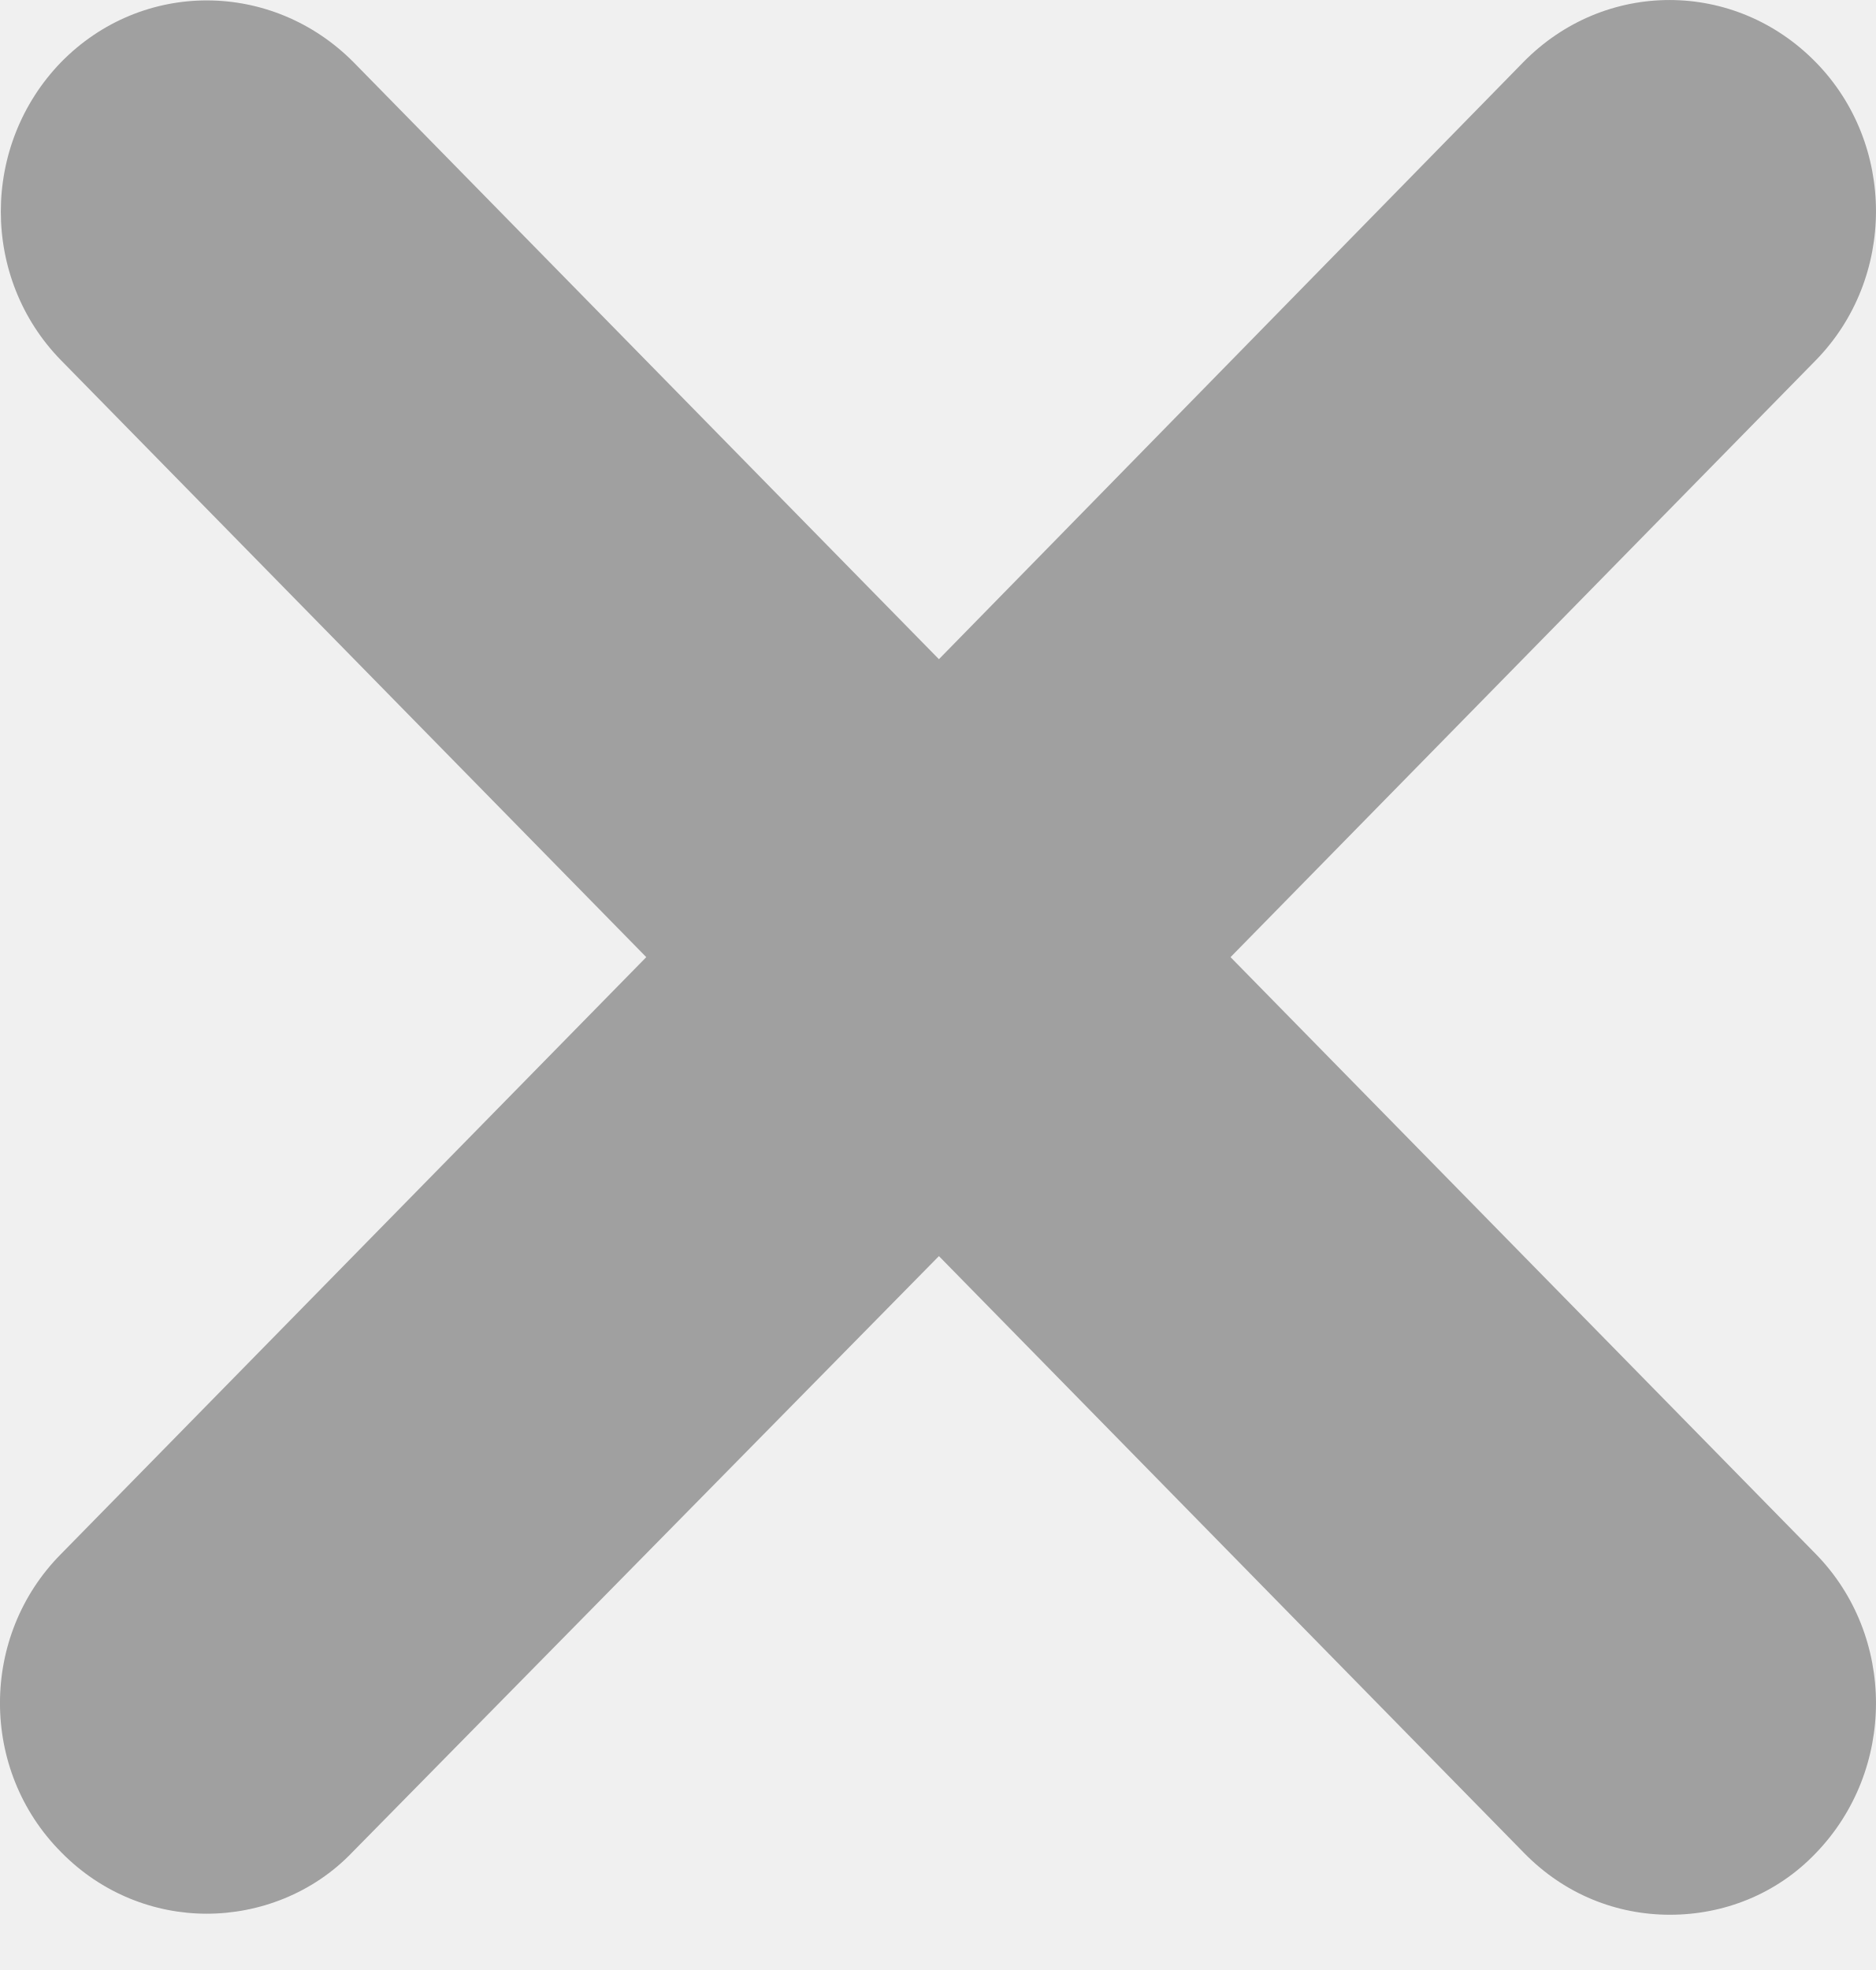
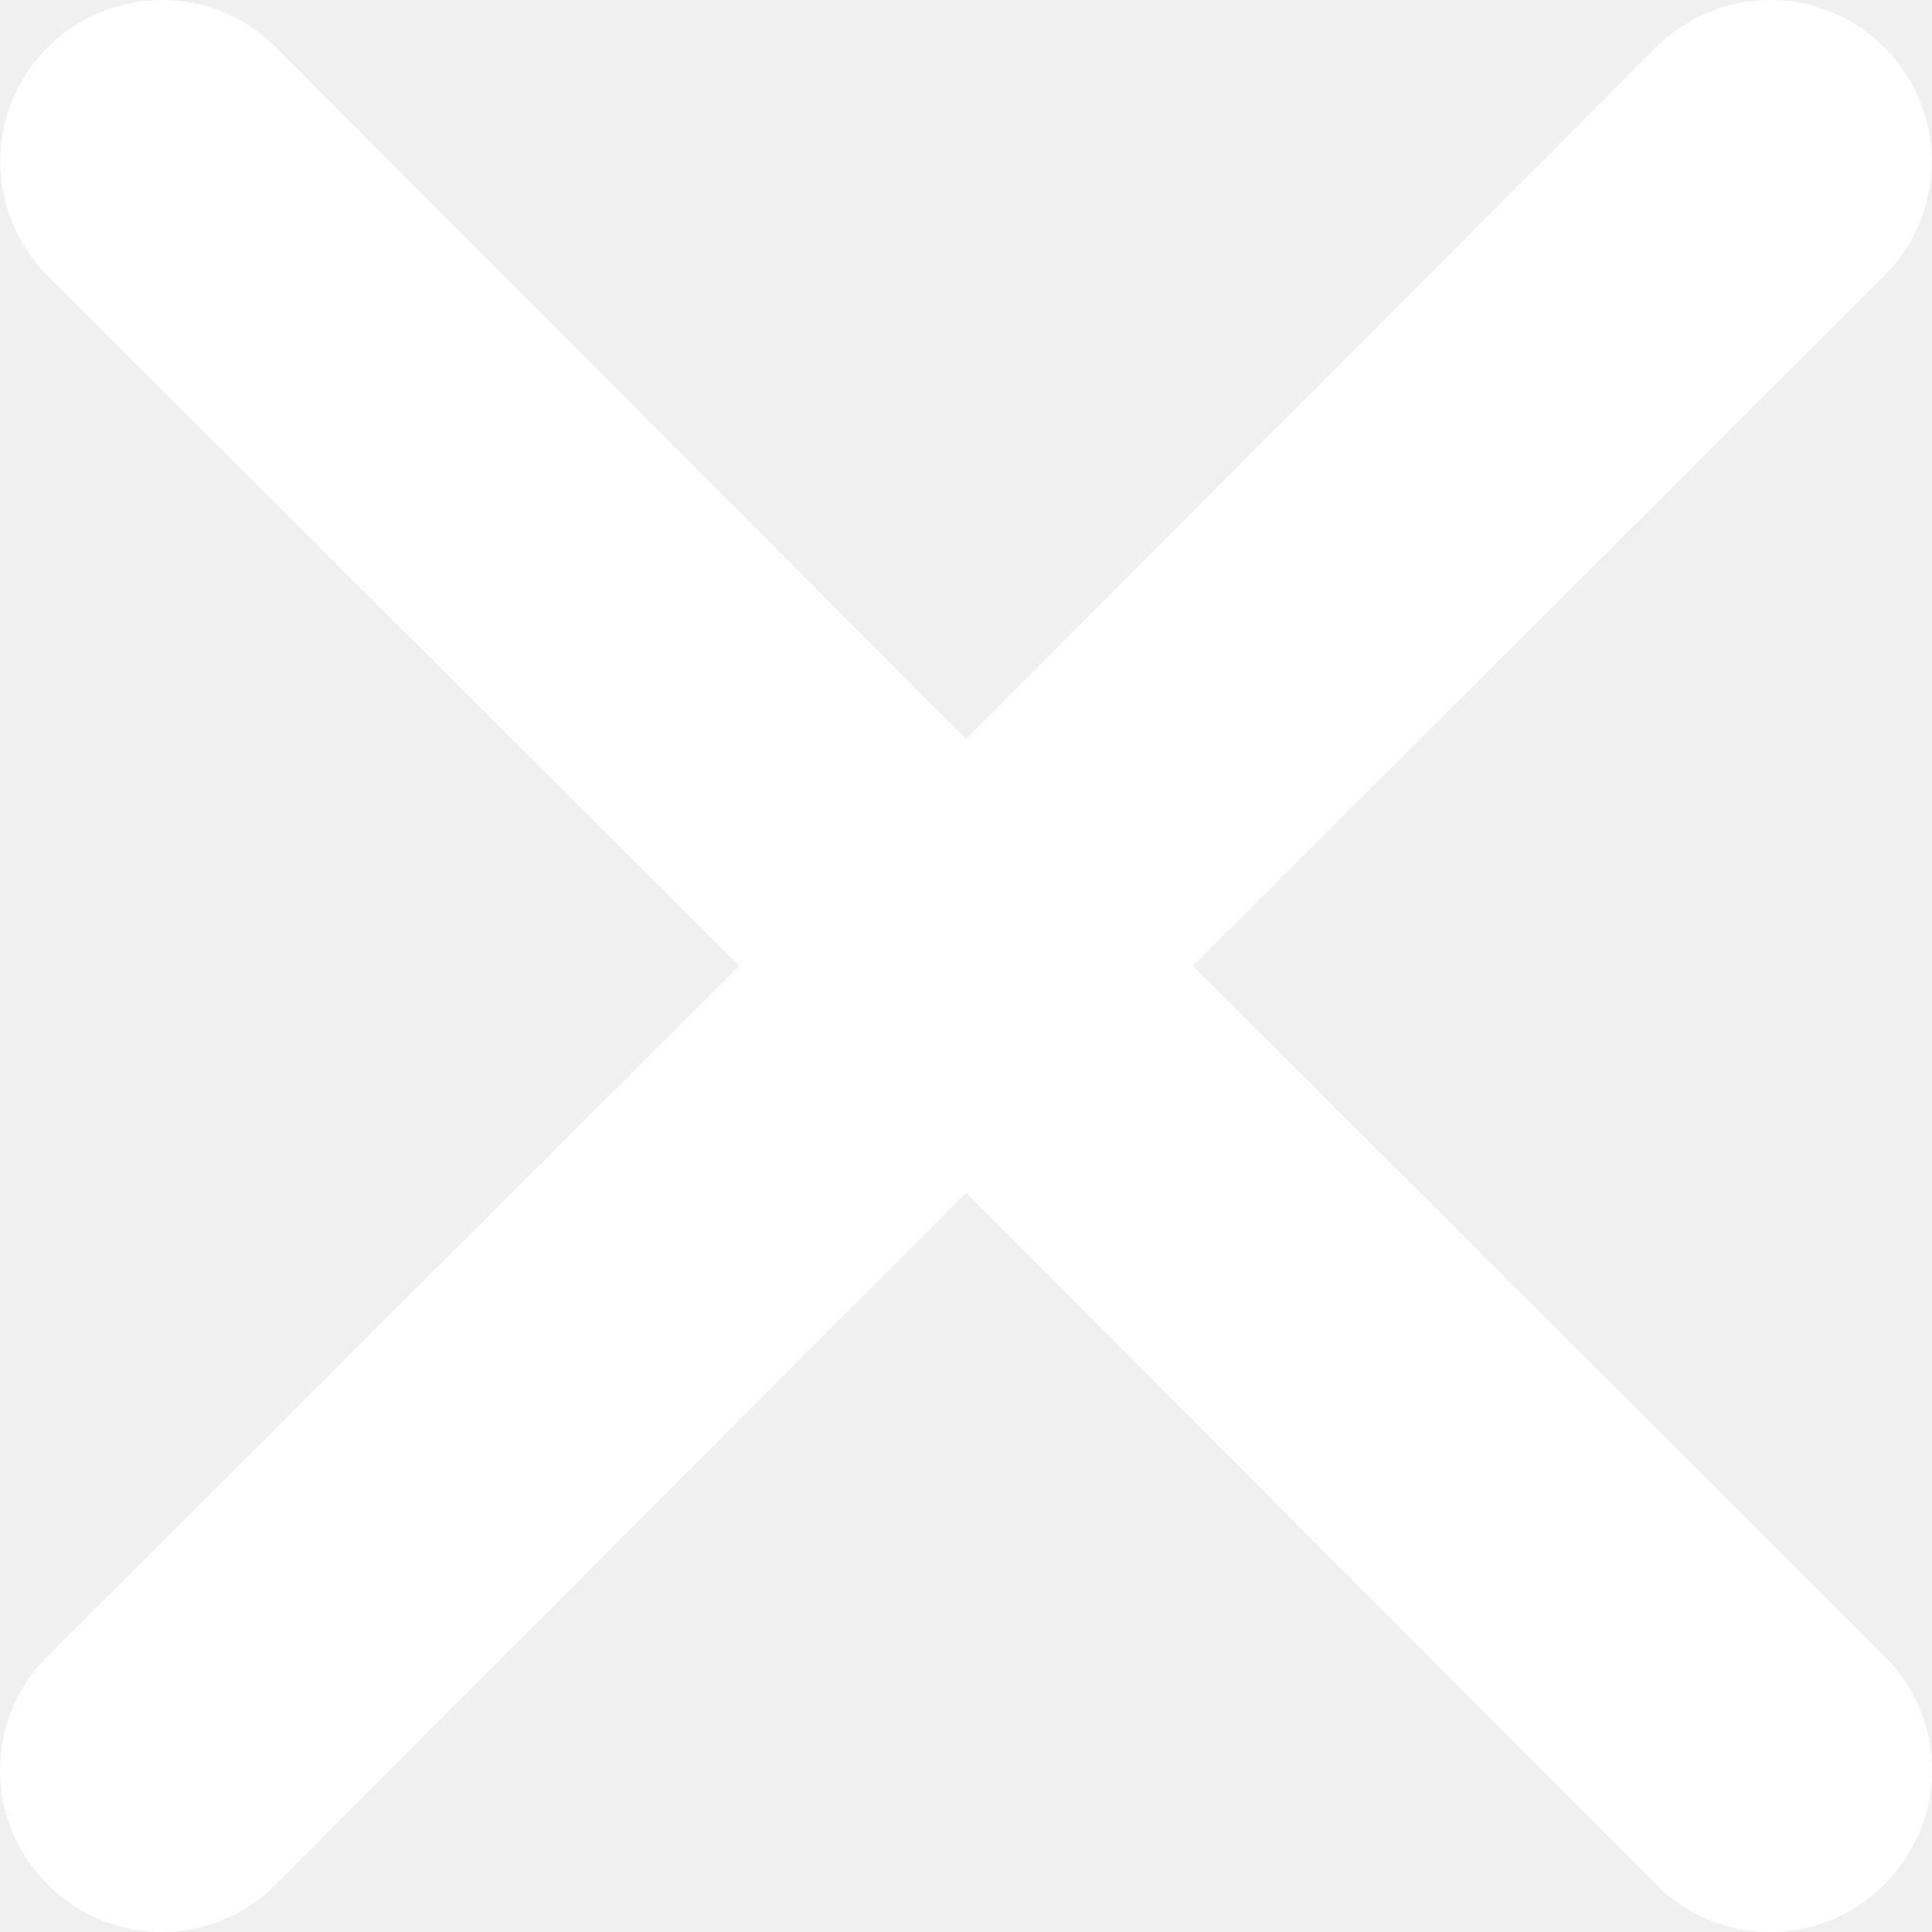
- <svg xmlns="http://www.w3.org/2000/svg" width="20" height="21" viewBox="0 0 20 21" fill="none">
-   <path d="M19.359 16.566L13.119 10.203L19.359 3.84C20.214 2.966 20.214 1.537 19.359 0.664C18.493 -0.221 17.105 -0.221 16.239 0.664L10.01 7.027L3.77 0.664C2.904 -0.21 1.516 -0.221 0.65 0.664C-0.205 1.548 -0.205 2.966 0.65 3.84L6.89 10.203L0.65 16.566C-0.217 17.44 -0.217 18.869 0.65 19.742C1.083 20.185 1.649 20.4 2.204 20.4C2.759 20.4 3.337 20.185 3.759 19.742L10.01 13.39L16.25 19.754C16.683 20.196 17.238 20.411 17.804 20.411C18.371 20.411 18.937 20.196 19.359 19.754C20.214 18.869 20.214 17.44 19.359 16.566Z" fill="#A0A0A0" />
+ <svg xmlns="http://www.w3.org/2000/svg" width="12" height="12" viewBox="0 0 12 12" fill="none">
+   <path d="M7.409 5.999L11.704 1.713C11.893 1.525 11.998 1.269 11.998 1.003C11.998 0.737 11.893 0.482 11.704 0.294C11.516 0.106 11.261 0 10.995 0C10.729 0 10.474 0.106 10.286 0.294L6 4.59L1.714 0.294C1.526 0.106 1.271 -1.98247e-09 1.005 0C0.739 1.98247e-09 0.484 0.106 0.296 0.294C0.107 0.482 0.002 0.737 0.002 1.003C0.002 1.269 0.107 1.525 0.296 1.713L4.591 5.999L0.296 10.286C0.202 10.379 0.128 10.489 0.077 10.611C0.026 10.732 0 10.863 0 10.995C0 11.127 0.026 11.258 0.077 11.379C0.128 11.501 0.202 11.612 0.296 11.704C0.388 11.798 0.499 11.872 0.621 11.923C0.742 11.974 0.873 12 1.005 12C1.137 12 1.267 11.974 1.389 11.923C1.511 11.872 1.621 11.798 1.714 11.704L6 7.408L10.286 11.704C10.379 11.798 10.489 11.872 10.611 11.923C10.733 11.974 10.863 12 10.995 12C11.127 12 11.258 11.974 11.379 11.923C11.501 11.872 11.612 11.798 11.704 11.704C11.798 11.612 11.872 11.501 11.923 11.379C11.974 11.258 12 11.127 12 10.995C12 10.863 11.974 10.732 11.923 10.611C11.872 10.489 11.798 10.379 11.704 10.286L7.409 5.999Z" fill="white" />
</svg>
